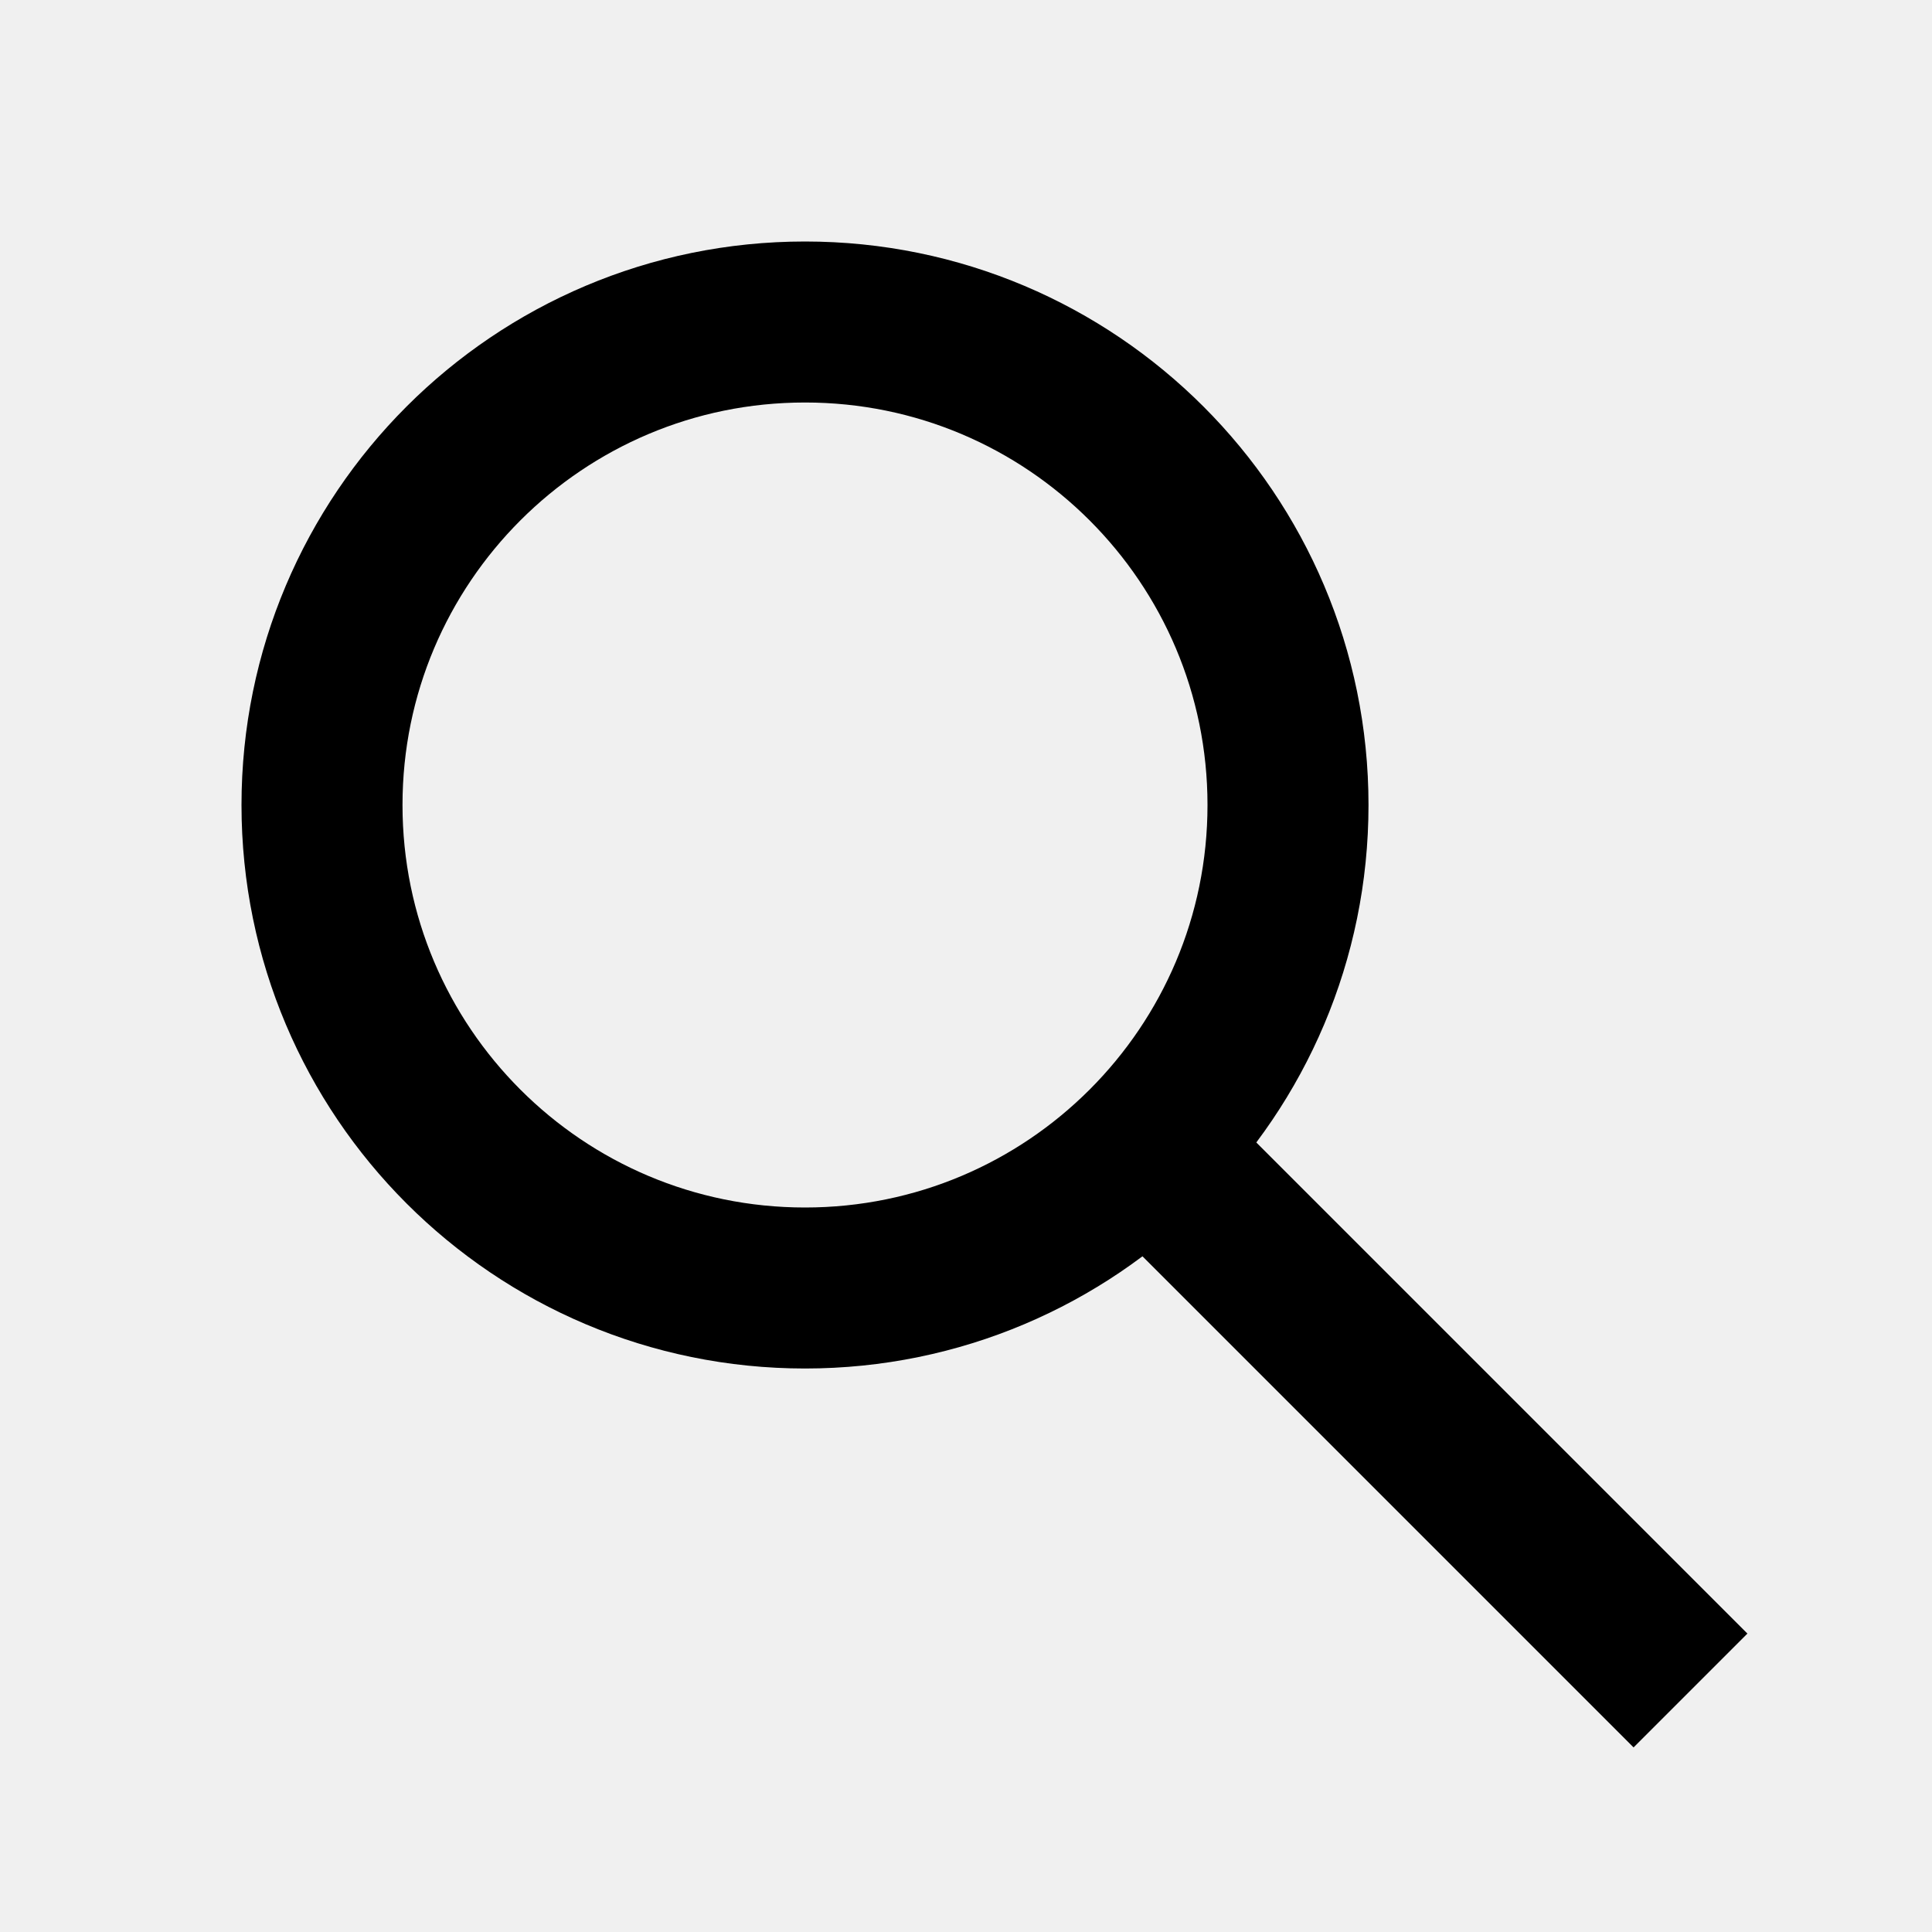
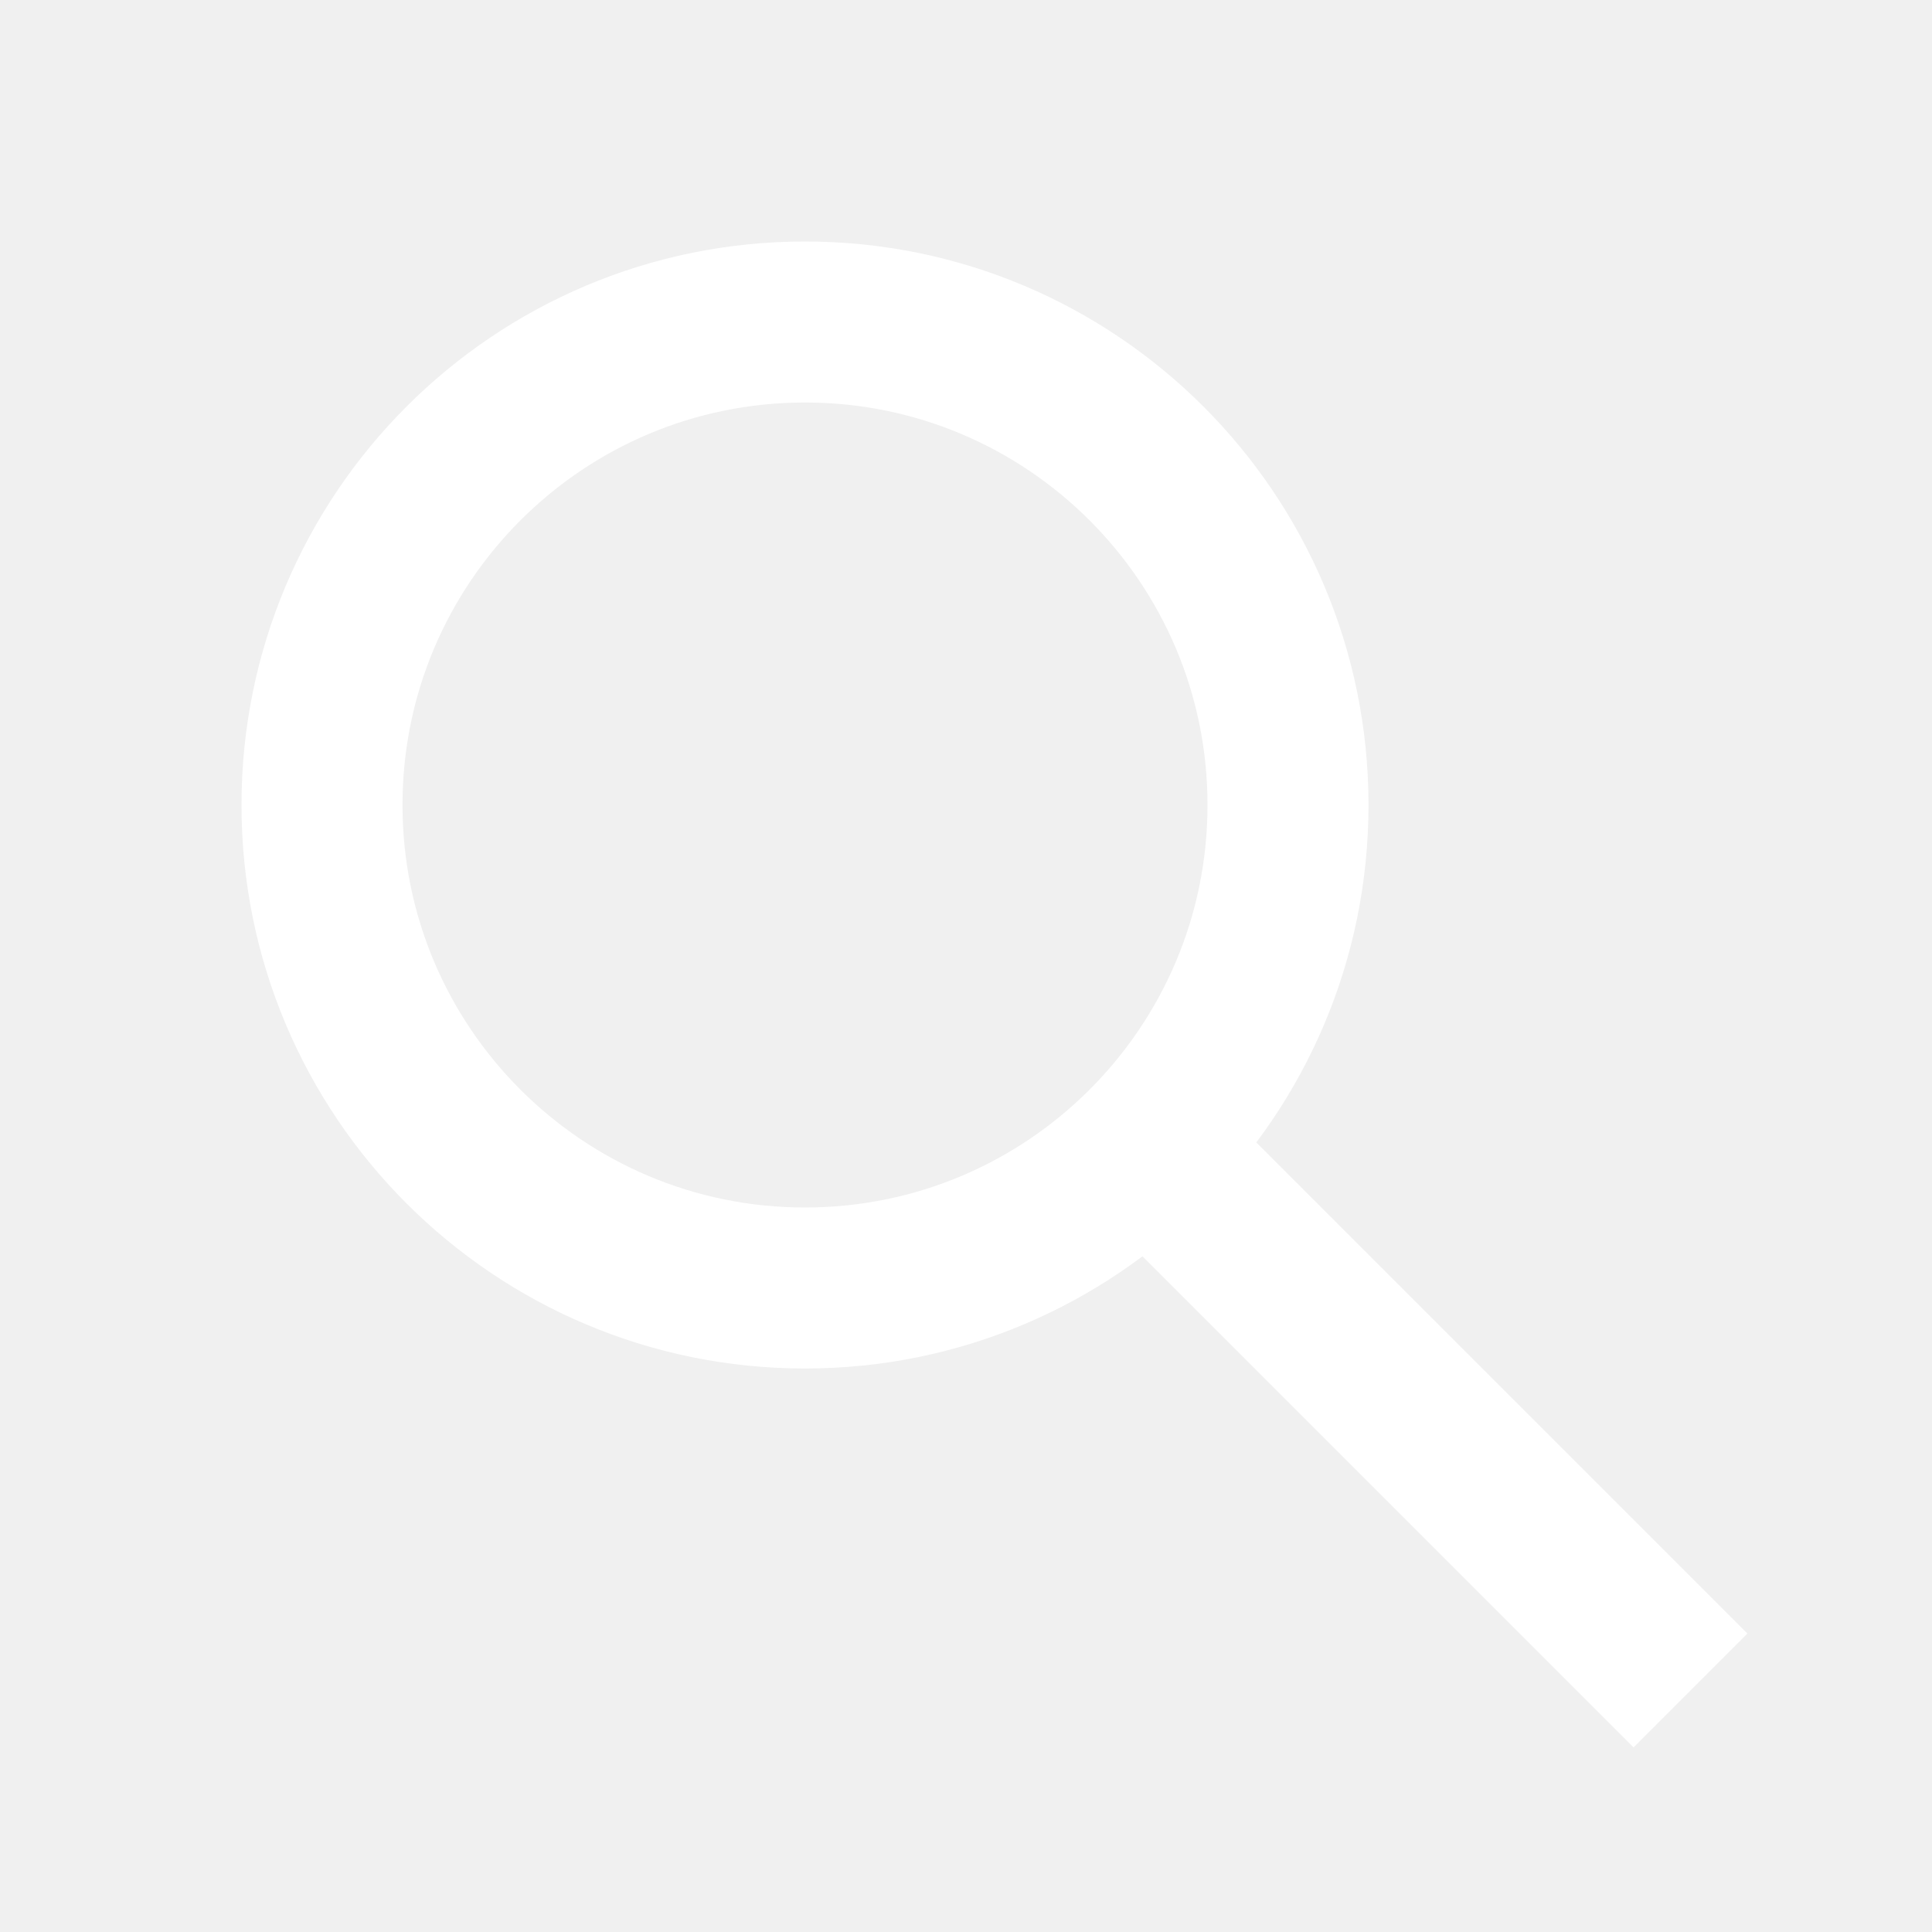
<svg xmlns="http://www.w3.org/2000/svg" width="24" height="24" viewBox="0 0 24 24" fill="none">
-   <circle cx="7" cy="7" r="6" transform="matrix(-1 0 0 1 17 3)" stroke="black" stroke-width="2" />
-   <path d="M14 14L21 21" stroke="black" stroke-width="2" />
+   <circle cx="7" cy="7" r="6" transform="matrix(-1 0 0 1 17 3)" stroke="#fff" stroke-width="2" />
+   <path d="M14 14L21 21" stroke="#fff" stroke-width="2" />
</svg>
